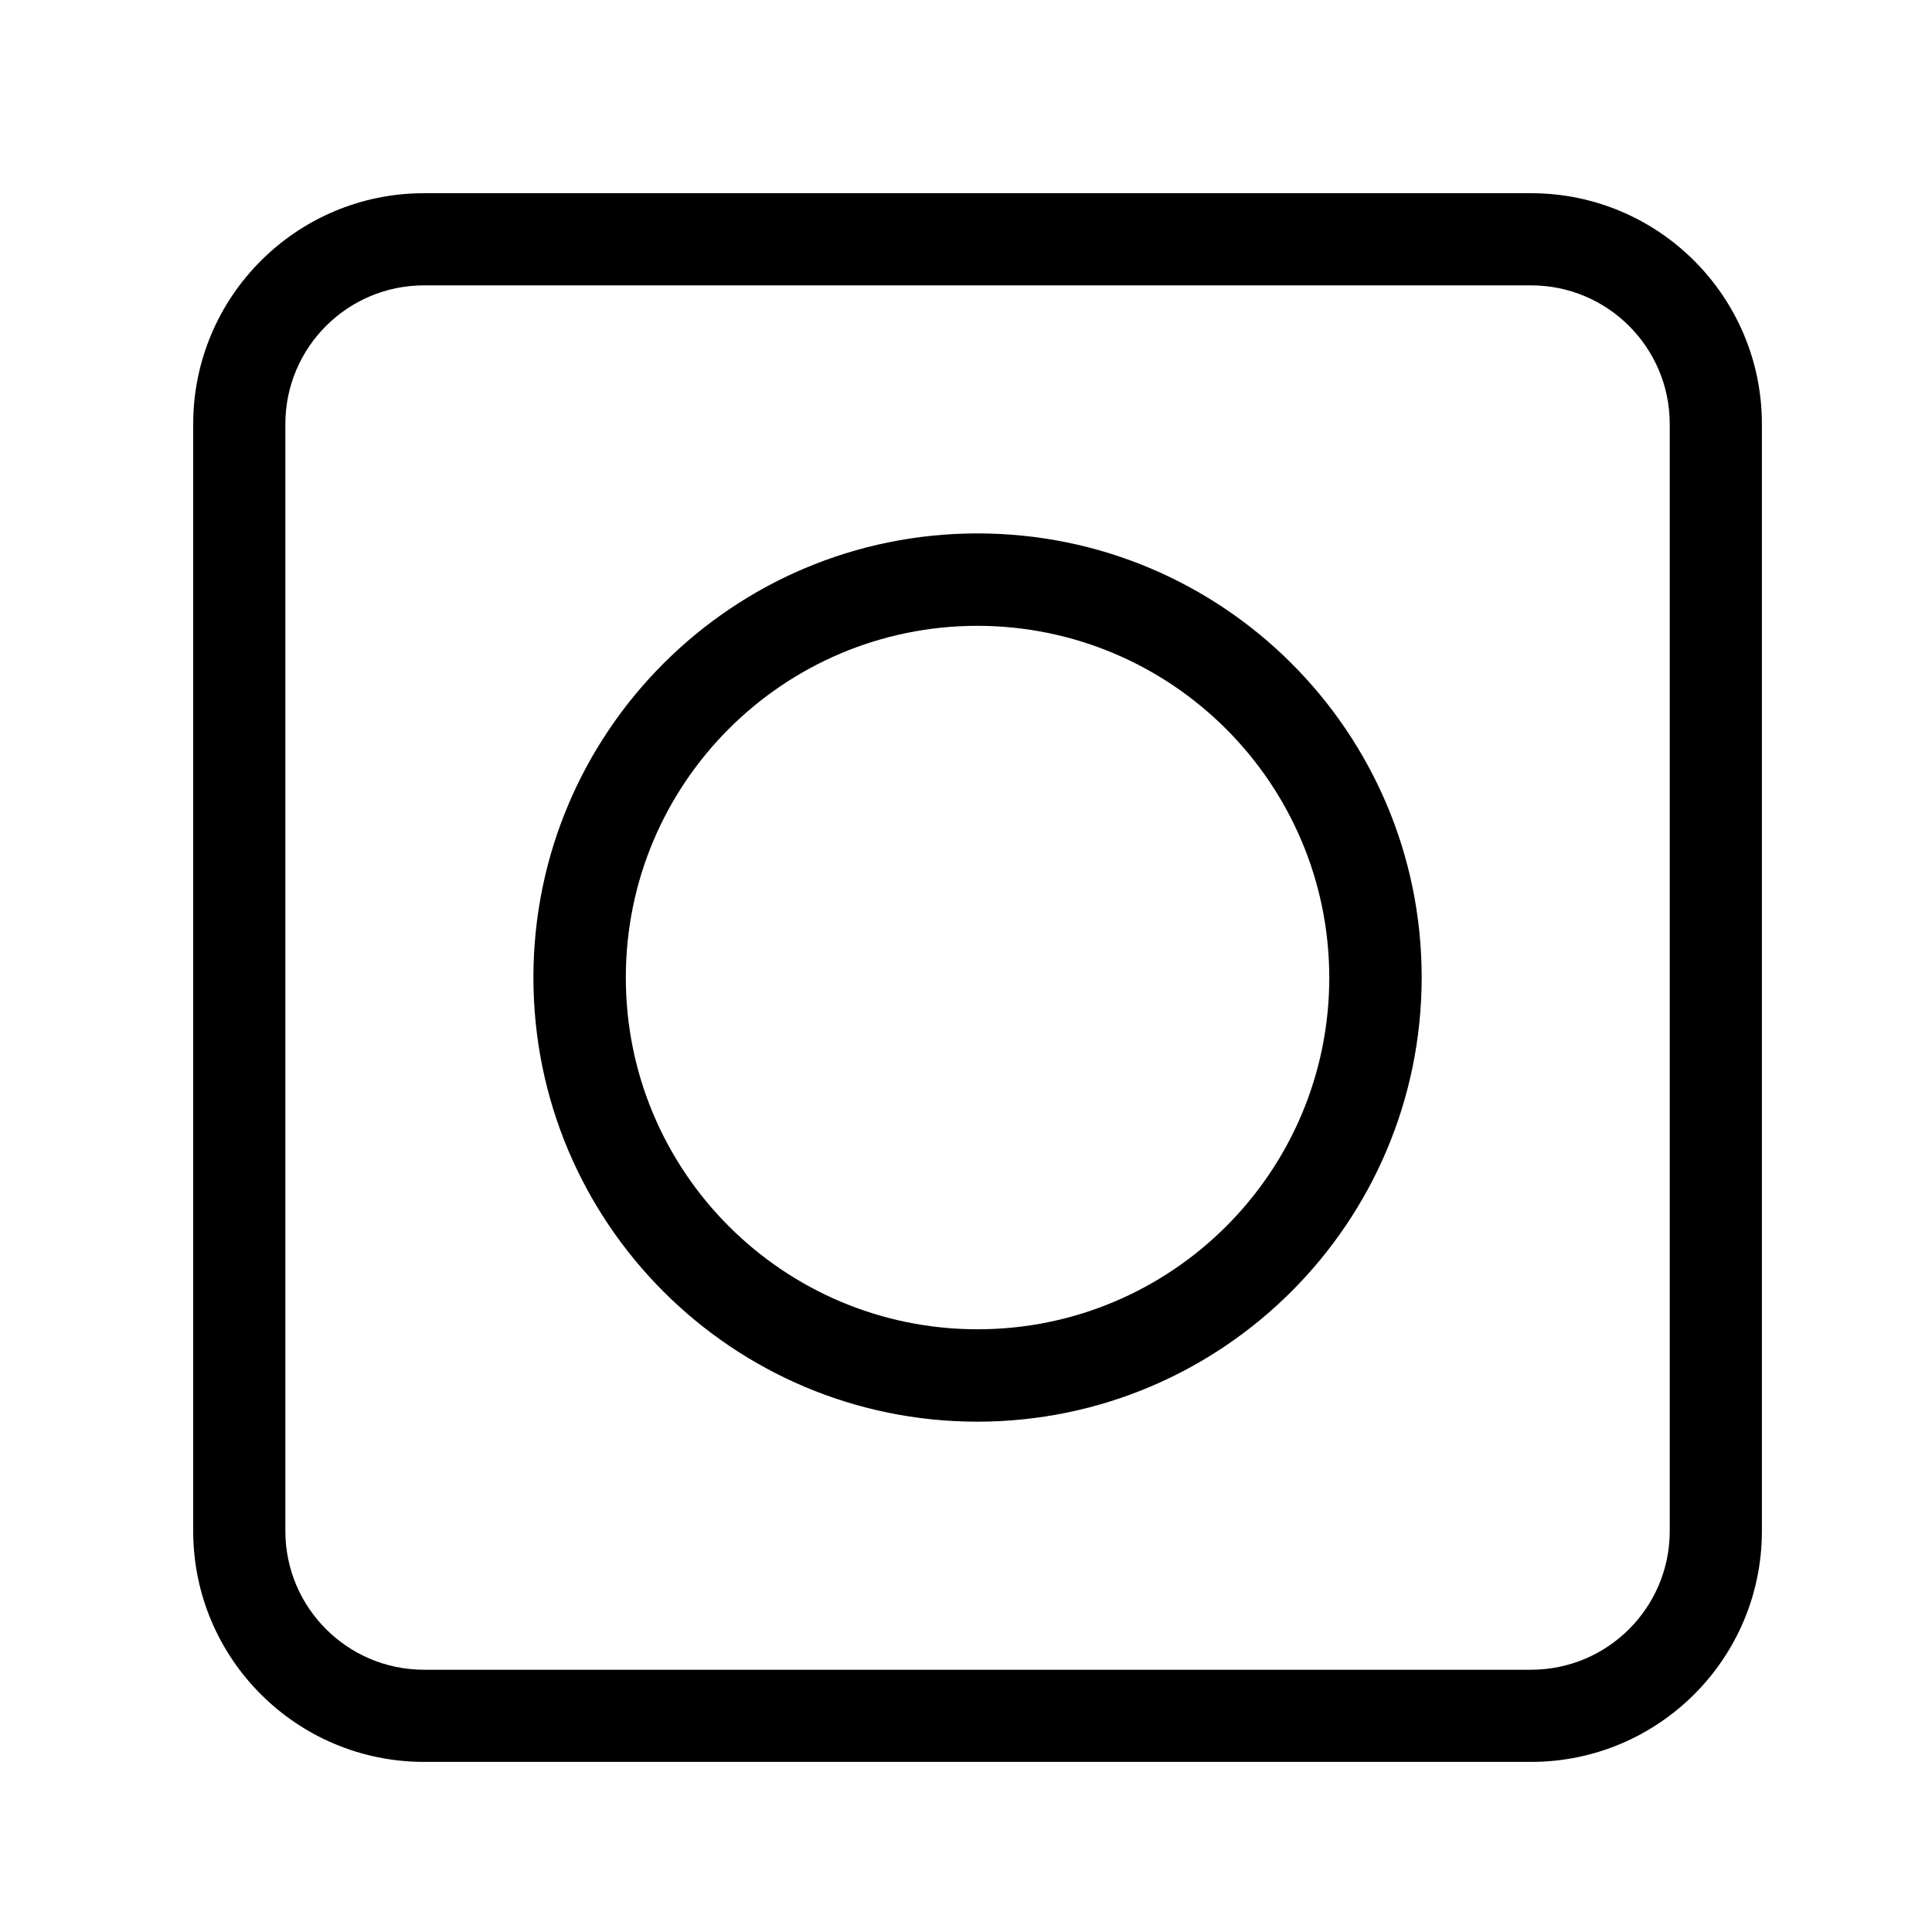
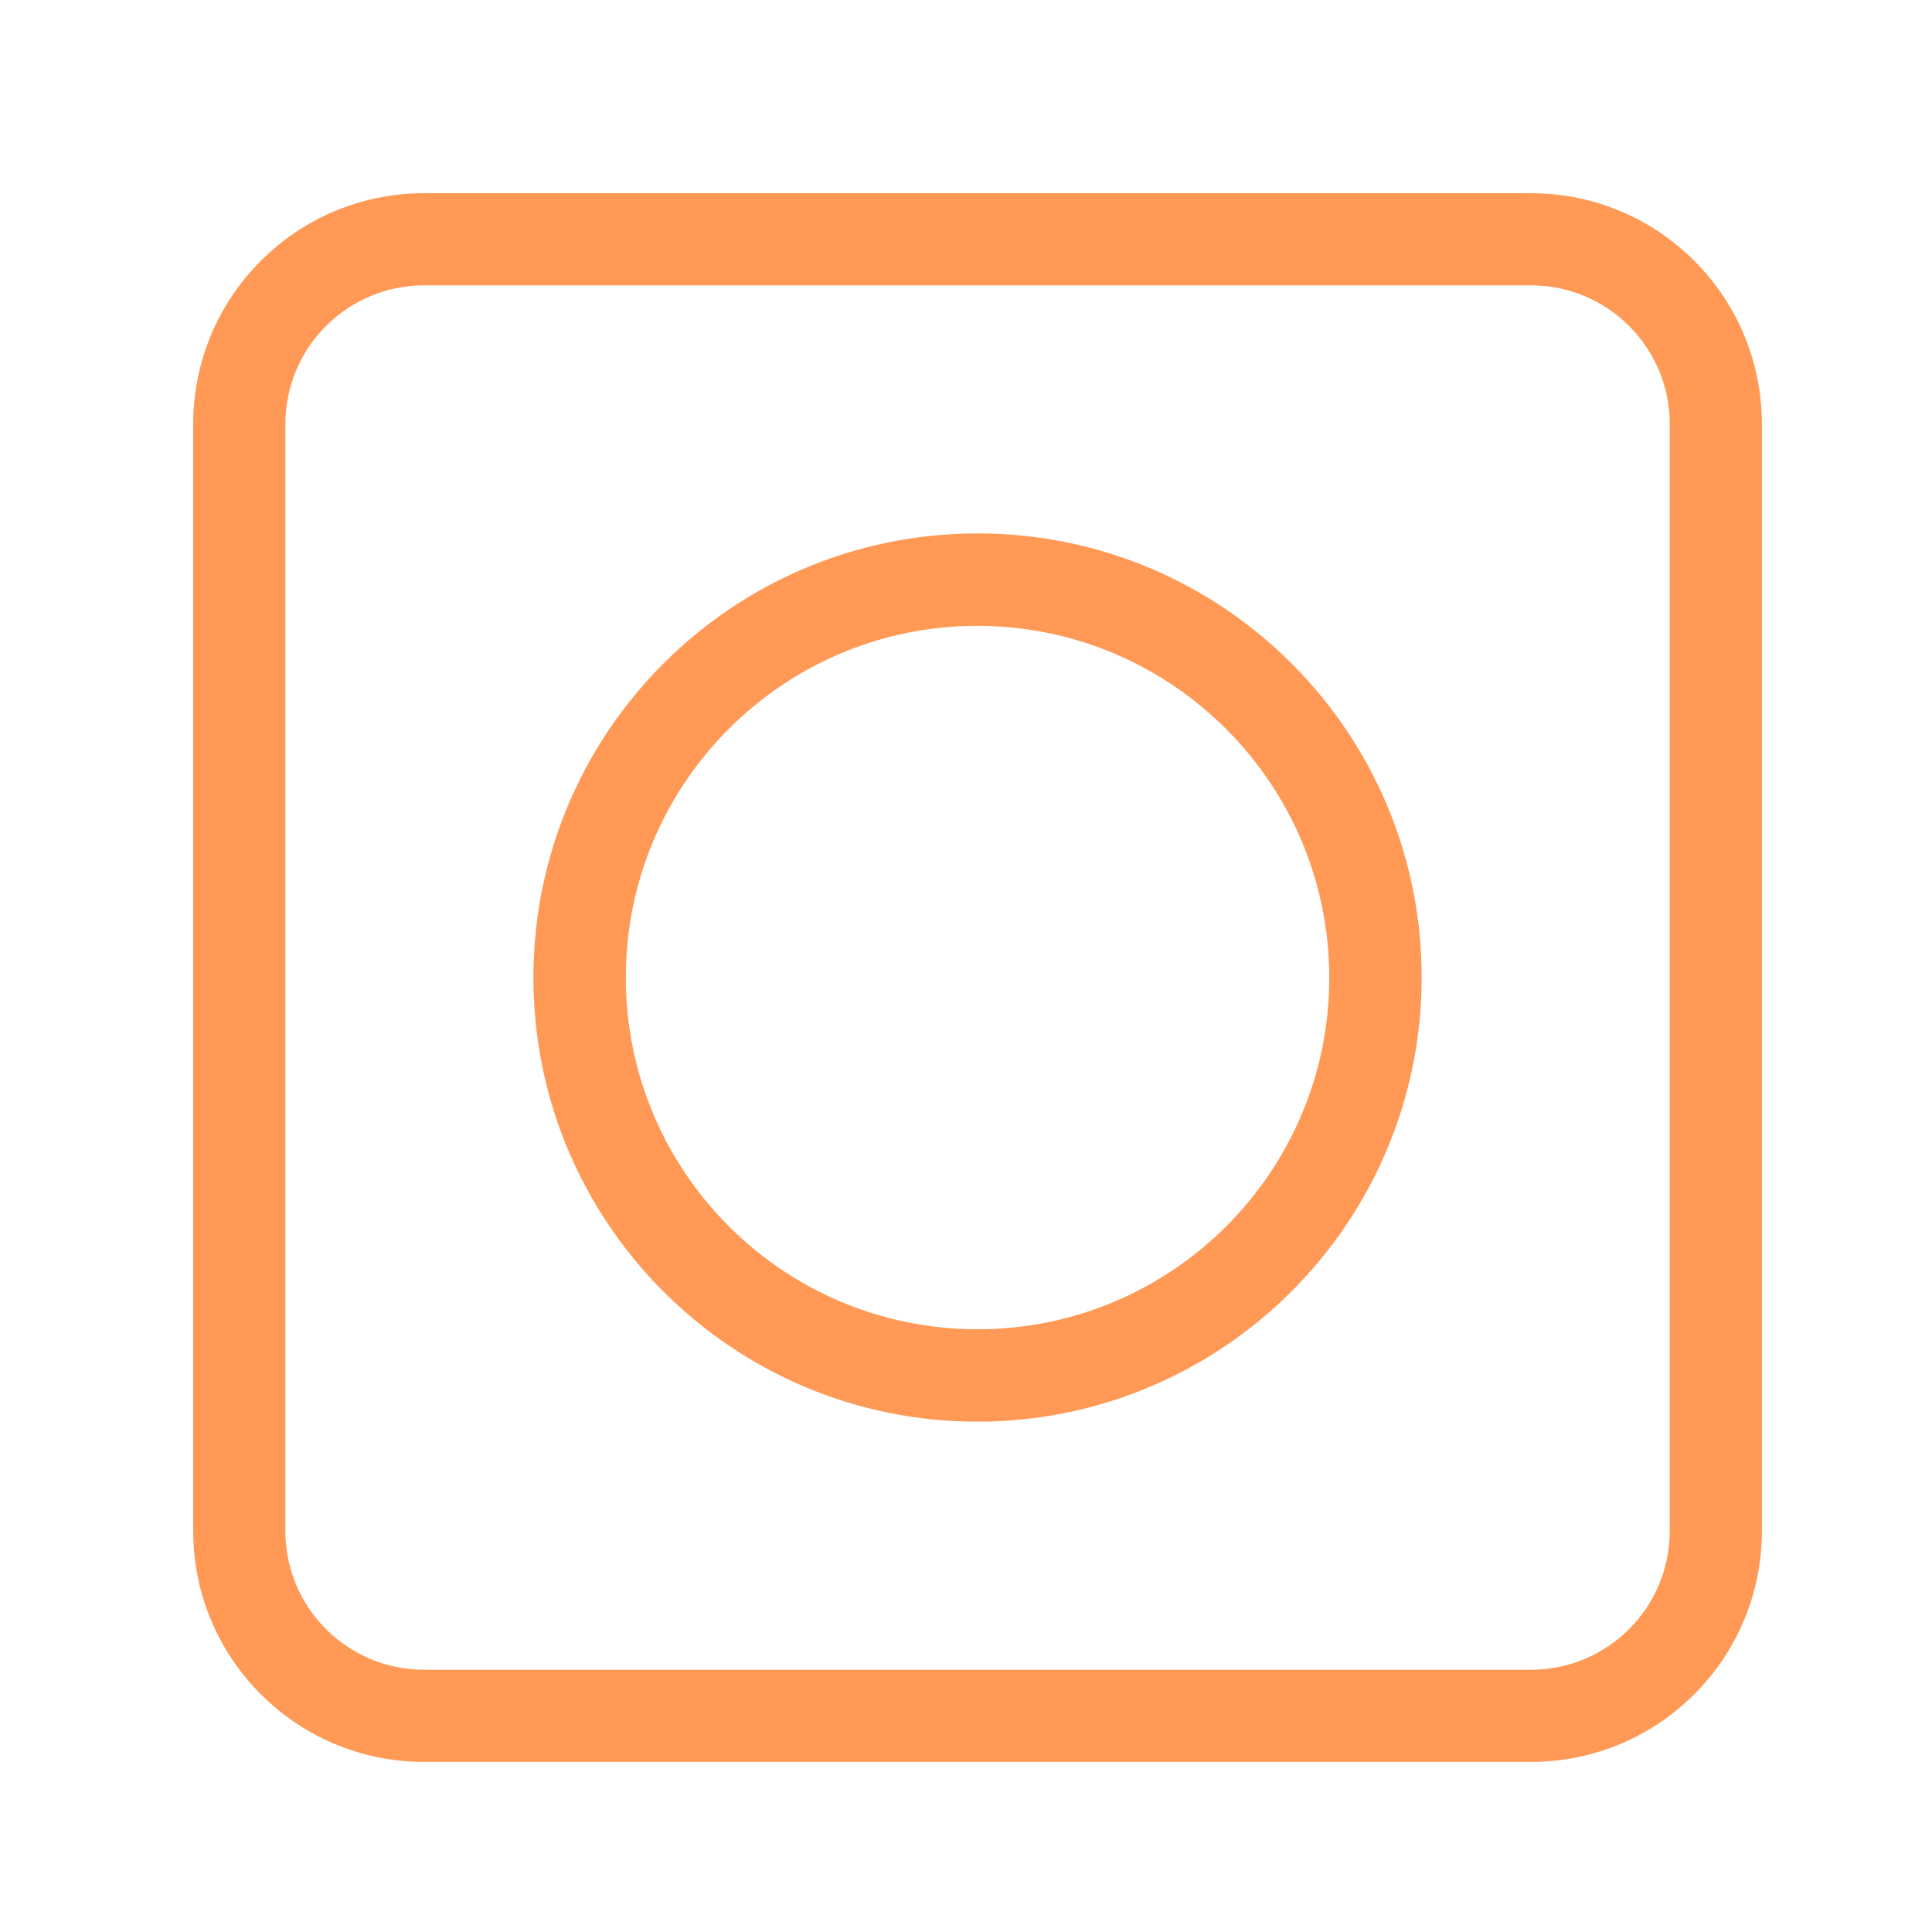
<svg xmlns="http://www.w3.org/2000/svg" id="svg3753" version="1.1" viewBox="0 0 100 100" height="100" width="100">
  <defs id="defs3757" />
-   <g transform="matrix(1.268684,0,0,1.268684,10,10)" data-name="Layer 2" id="g3745" style="fill:#000000">
-     <g data-name="Layer 1" id="g3743">
-       <path d="M 32,50.12 A 18.12,18.12 0 1 1 50.12,32 18.14,18.14 0 0 1 32,50.12 Z M 32,17.65 A 14.35,14.35 0 1 0 46.35,32 14.37,14.37 0 0 0 32,17.65 Z" id="path3739" />
-       <path d="M 54.59,64 H 9.41 A 9.42,9.42 0 0 1 0,54.59 V 9.41 A 9.42,9.42 0 0 1 9.41,0 H 54.59 A 9.42,9.42 0 0 1 64,9.41 V 54.59 A 9.42,9.42 0 0 1 54.59,64 Z M 9.41,3.76 A 5.66,5.66 0 0 0 3.76,9.41 v 45.18 a 5.66,5.66 0 0 0 5.65,5.65 h 45.18 a 5.66,5.66 0 0 0 5.65,-5.65 V 9.41 A 5.66,5.66 0 0 0 54.59,3.76 Z" id="path3741" />
+   <g transform="matrix(1.268684,0,0,1.268684,10,10)" data-name="Layer 2" id="g3745" style="fill:#ff9955">
+     <g data-name="Layer 1" id="g3743" style="fill:#ff9955">
+       <path d="M 32,50.12 A 18.12,18.12 0 1 1 50.12,32 18.14,18.14 0 0 1 32,50.12 Z M 32,17.65 A 14.35,14.35 0 1 0 46.35,32 14.37,14.37 0 0 0 32,17.65 Z" id="path3739" style="fill:#ff9955" />
+       <path d="M 54.59,64 H 9.41 A 9.42,9.42 0 0 1 0,54.59 V 9.41 A 9.42,9.42 0 0 1 9.41,0 H 54.59 A 9.42,9.42 0 0 1 64,9.41 V 54.59 A 9.42,9.42 0 0 1 54.59,64 Z M 9.41,3.76 A 5.66,5.66 0 0 0 3.76,9.41 v 45.18 a 5.66,5.66 0 0 0 5.65,5.65 h 45.18 a 5.66,5.66 0 0 0 5.65,-5.65 V 9.41 A 5.66,5.66 0 0 0 54.59,3.76 Z" id="path3741" style="fill:#ff9955" />
    </g>
  </g>
</svg>
